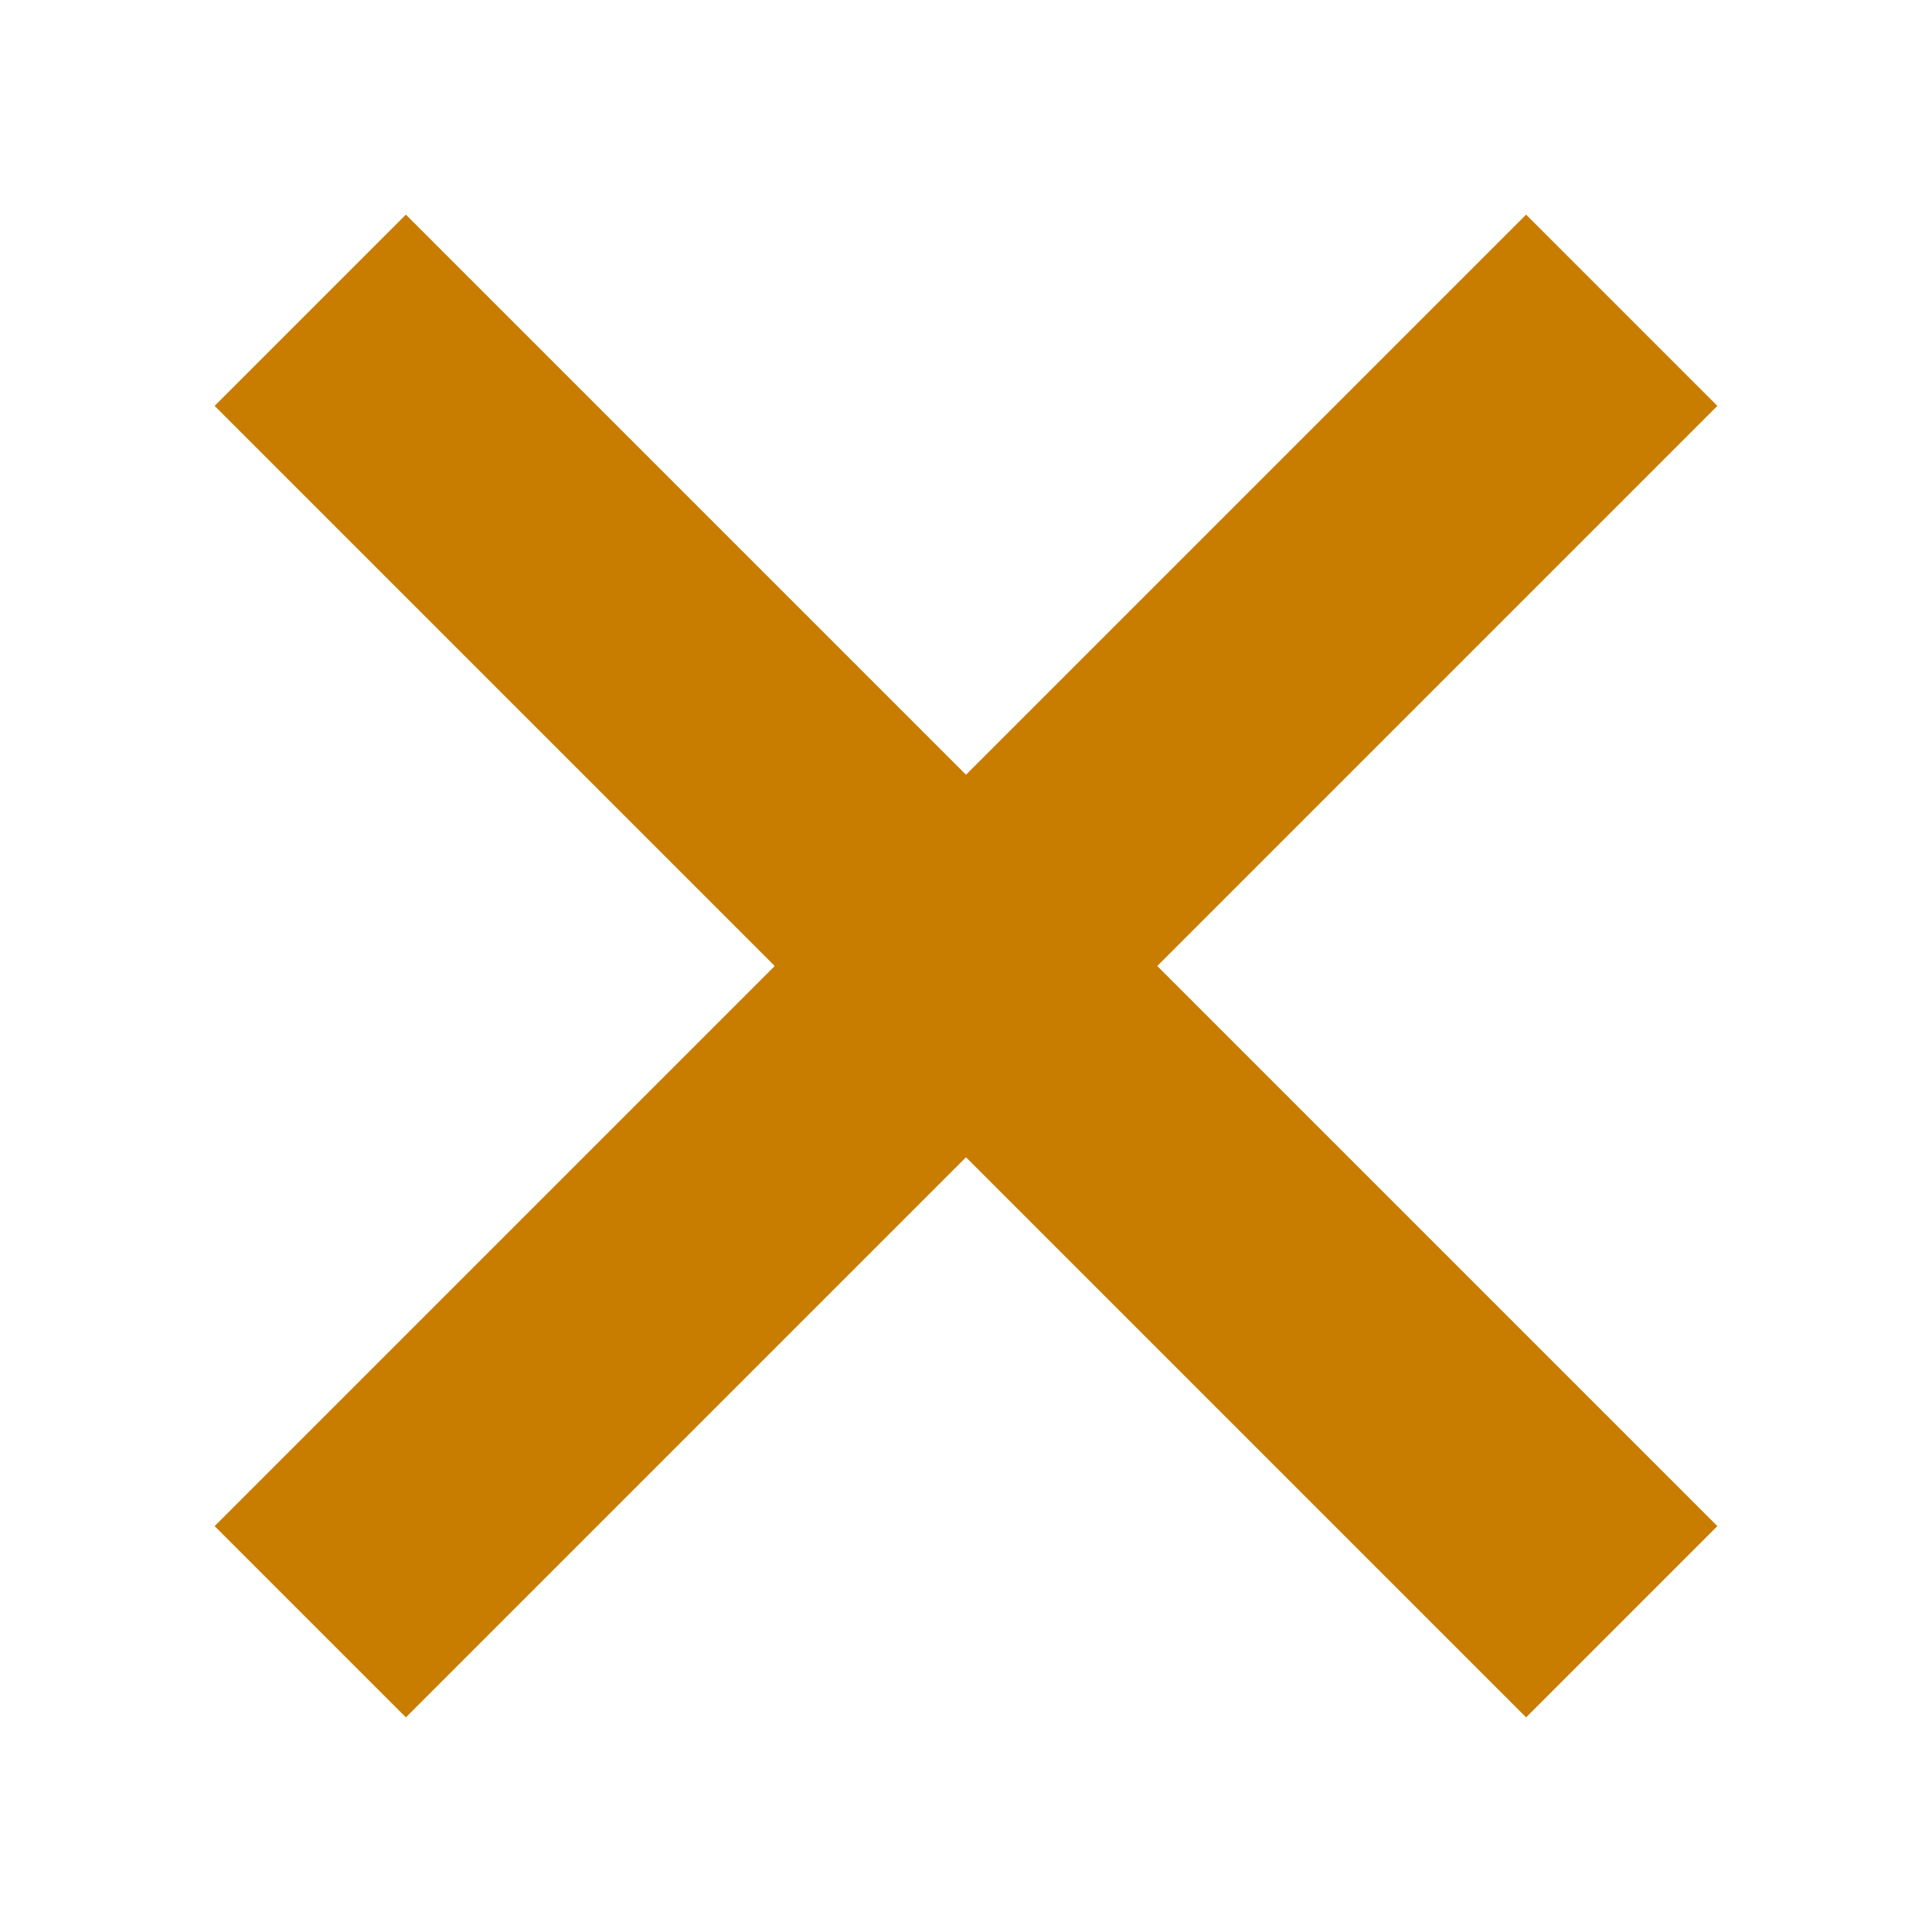
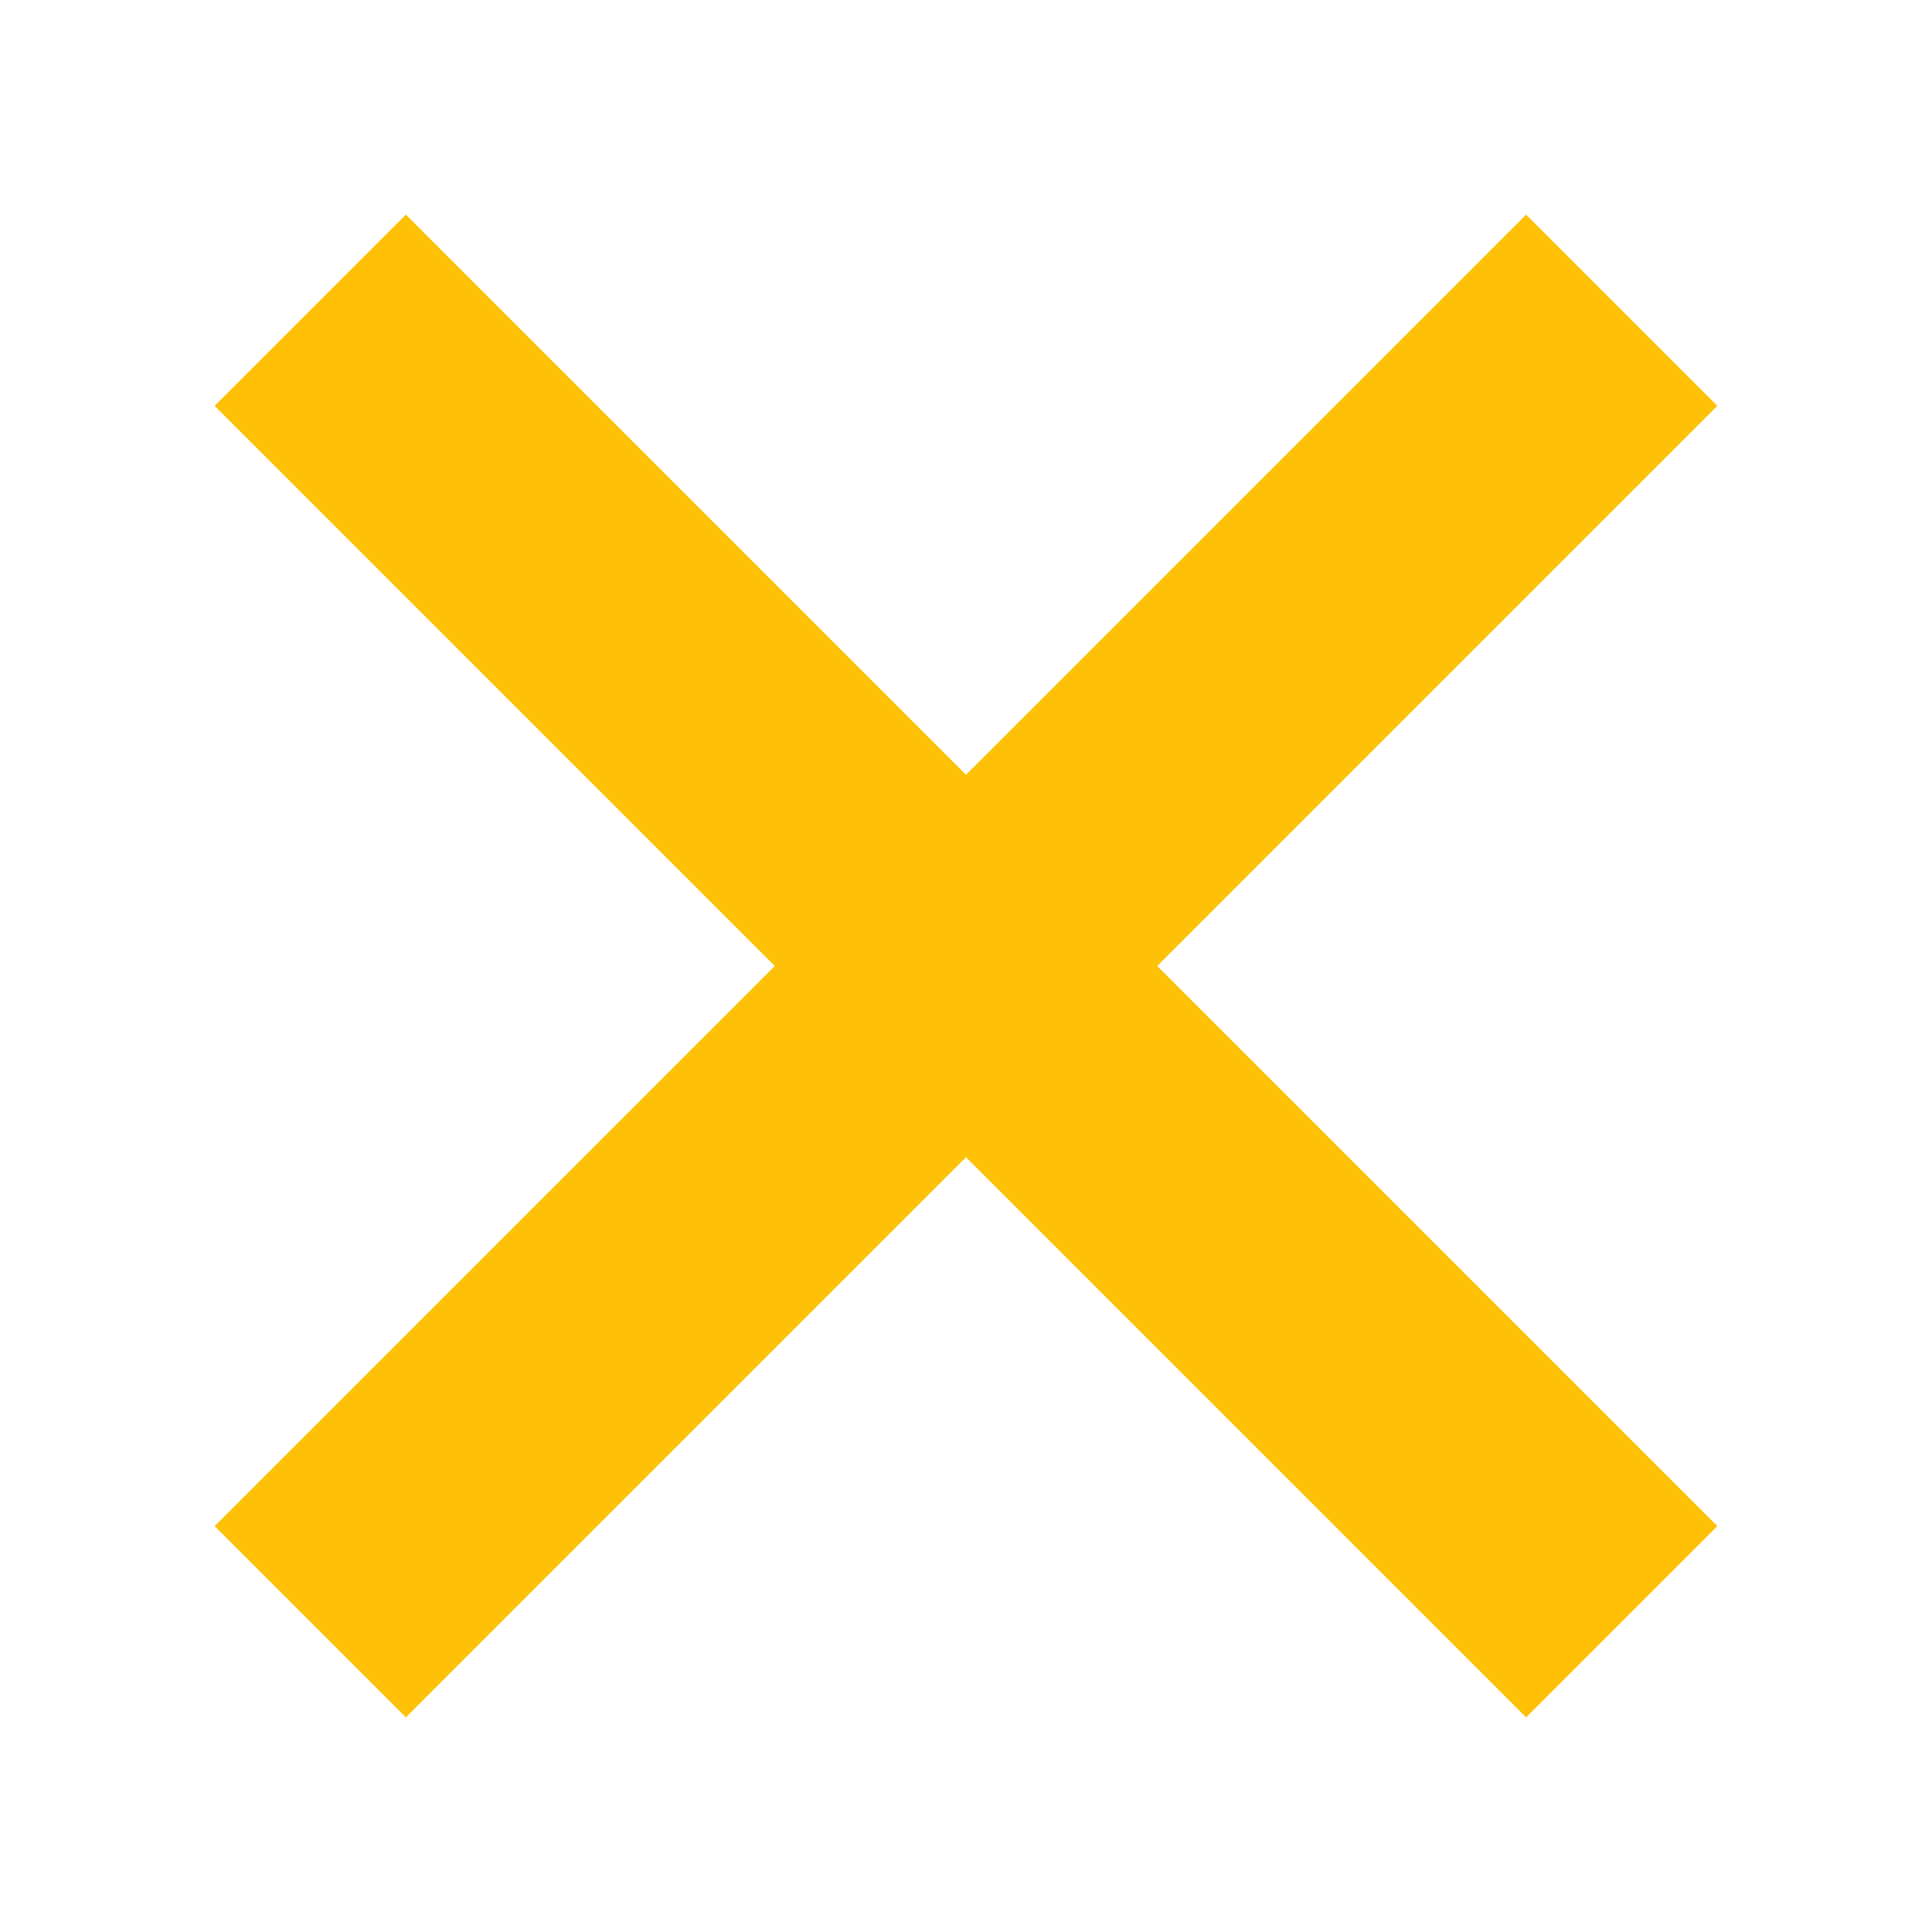
<svg xmlns="http://www.w3.org/2000/svg" width="50" height="50" viewBox="0 0 50 50" id="svg2" version="1.1">
  <defs id="defs4" />
  <g id="layer1" transform="translate(0,-1002.362)">
-     <rect style="opacity:1;fill:#c87c00;fill-opacity:1;fill-rule:nonzero;stroke:none;stroke-width:7;stroke-linecap:square;stroke-linejoin:miter;stroke-miterlimit:4;stroke-dasharray:none;stroke-opacity:1" id="rect4176" width="48" height="7" x="720.132" y="705.277" transform="matrix(0.7071068,0.7071068,-0.7071068,0.7071068,0,0)" />
-     <rect style="opacity:1;fill:#c87c00;fill-opacity:1;fill-rule:nonzero;stroke:none;stroke-width:7;stroke-linecap:square;stroke-linejoin:miter;stroke-miterlimit:4;stroke-dasharray:none;stroke-opacity:1" id="rect4176-8" width="48" height="7" x="-732.777" y="740.632" transform="matrix(0.7071068,-0.7071068,0.7071068,0.7071068,0,0)" />
+     <rect style="opacity:1;fill:#ffc107;fill-opacity:1;fill-rule:nonzero;stroke:none;stroke-width:7;stroke-linecap:square;stroke-linejoin:miter;stroke-miterlimit:4;stroke-dasharray:none;stroke-opacity:1" id="rect4176" width="48" height="7" x="720.132" y="705.277" transform="matrix(0.7071068,0.7071068,-0.7071068,0.7071068,0,0)" />
+     <rect style="opacity:1;fill:#ffc107;fill-opacity:1;fill-rule:nonzero;stroke:none;stroke-width:7;stroke-linecap:square;stroke-linejoin:miter;stroke-miterlimit:4;stroke-dasharray:none;stroke-opacity:1" id="rect4176-8" width="48" height="7" x="-732.777" y="740.632" transform="matrix(0.7071068,-0.7071068,0.7071068,0.7071068,0,0)" />
  </g>
</svg>
